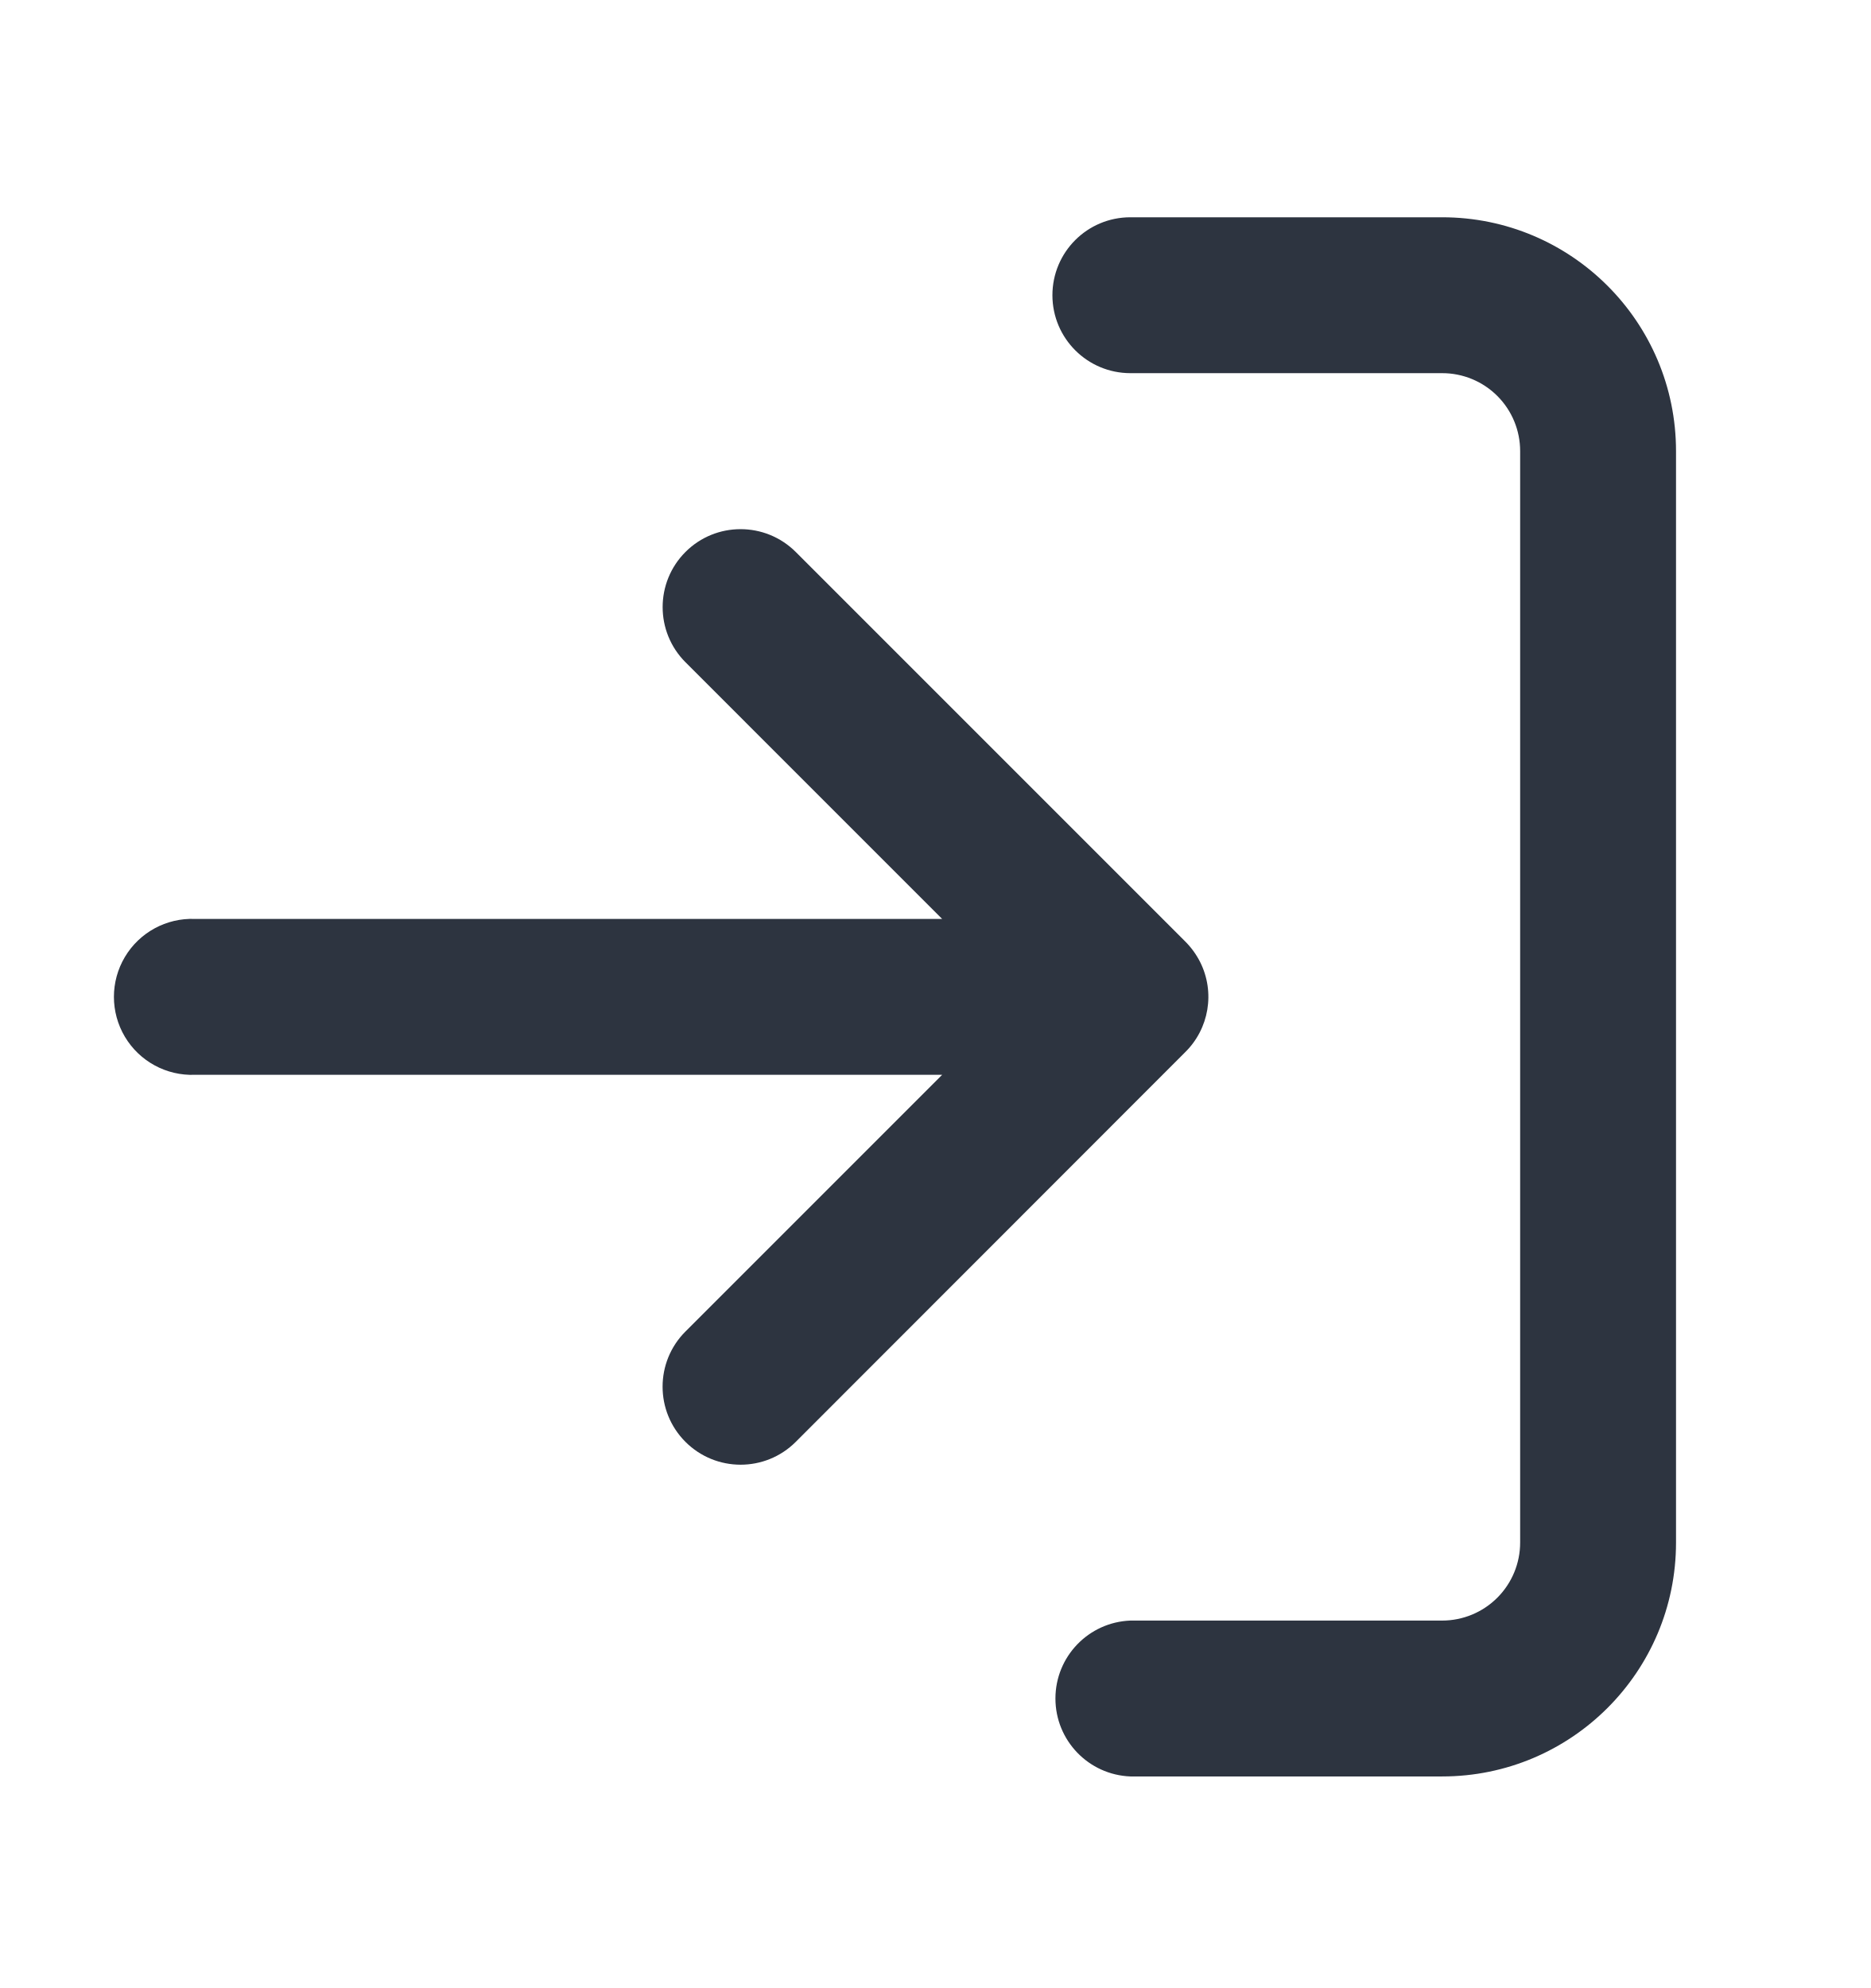
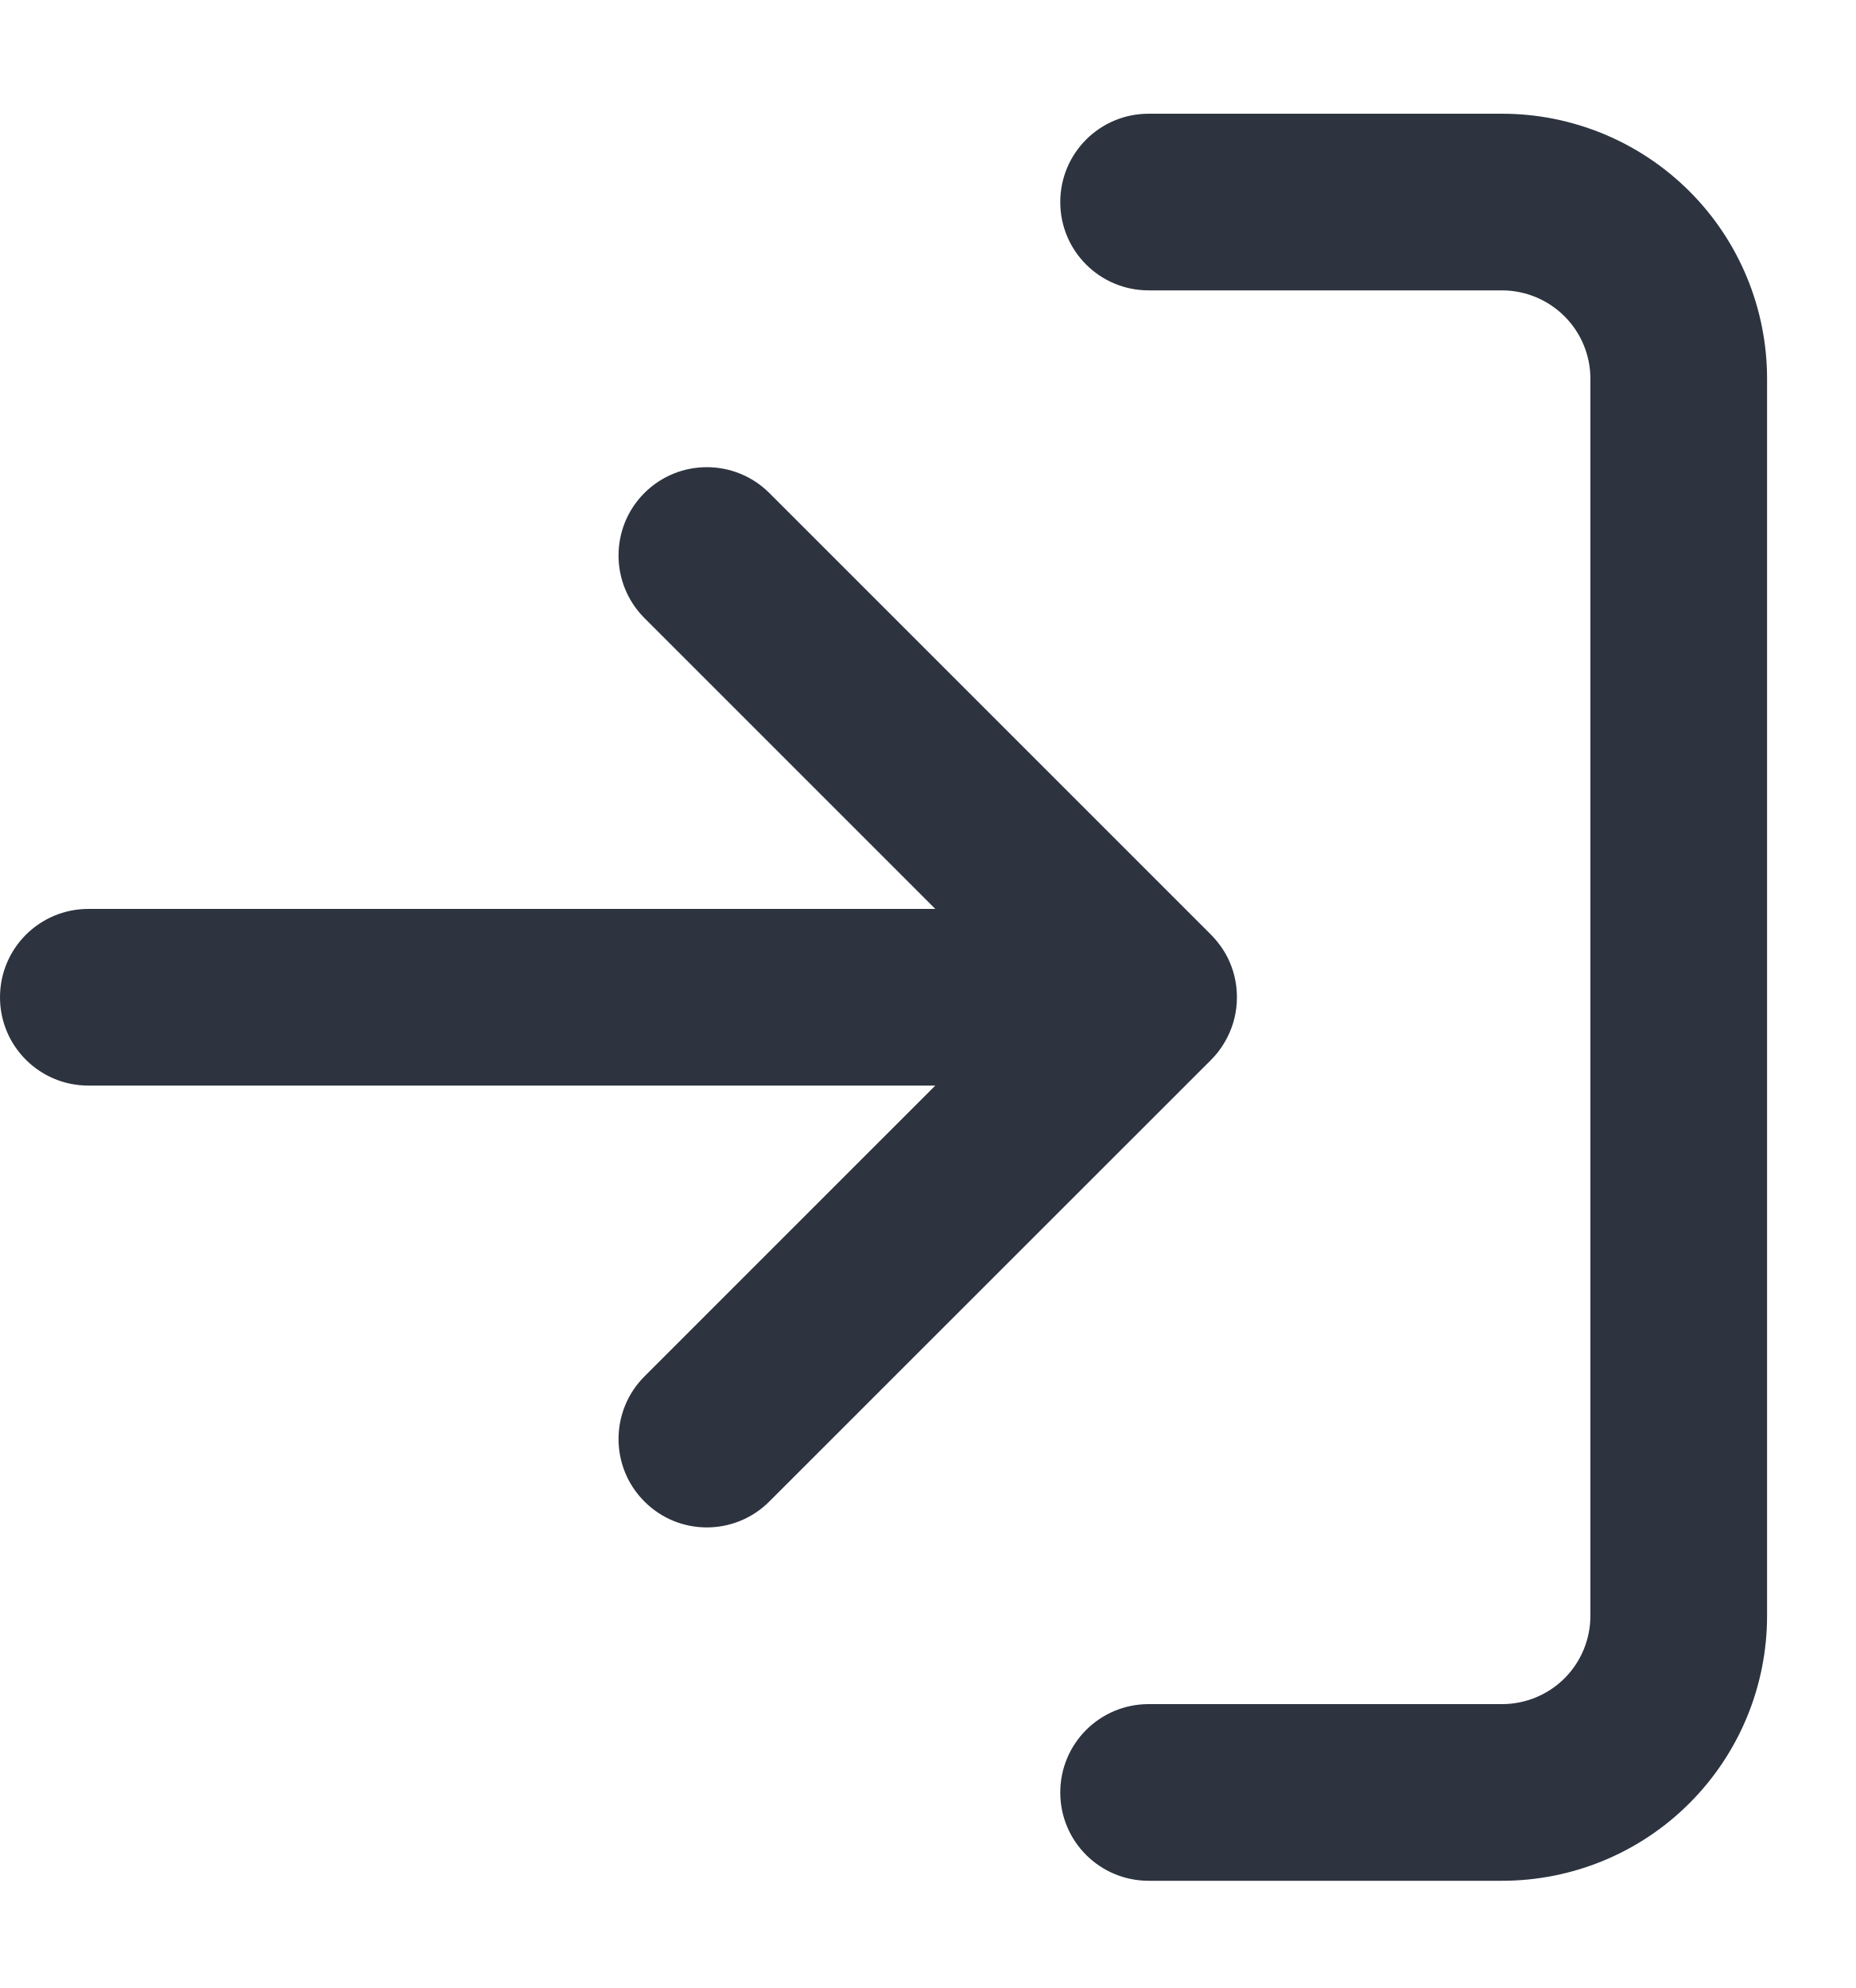
- <svg xmlns="http://www.w3.org/2000/svg" width="16" height="17" fill="none">
-   <path fill-rule="evenodd" clip-rule="evenodd" d="M9 2.525c0-.369.298-.667.667-.667h2.666a2 2 0 0 1 2 2v9.333a2 2 0 0 1-2 2H9.667a.667.667 0 0 1 0-1.333h2.666A.667.667 0 0 0 13 13.19V3.858a.666.666 0 0 0-.667-.667H9.667A.667.667 0 0 1 9 2.525ZM5.862 4.72c.26-.26.682-.26.943 0l3.329 3.329a.69.69 0 0 1 .129.177.664.664 0 0 1-.13.774l-3.328 3.33a.667.667 0 1 1-.943-.944l2.195-2.195h-6.39a.667.667 0 1 1 0-1.333h6.39L5.862 5.663a.667.667 0 0 1 0-.943Z" fill="#2D3440" />
+ <svg xmlns="http://www.w3.org/2000/svg" width="14" height="15" viewBox="0 0 14 15" fill="none">
+   <path fill-rule="evenodd" clip-rule="evenodd" d="M8 1.525C8 1.156 8.298 0.858 8.667 0.858H11.333C11.864 0.858 12.373 1.069 12.748 1.444C13.123 1.819 13.333 2.328 13.333 2.858V12.191C13.333 12.722 13.123 13.23 12.748 13.605C12.373 13.981 11.864 14.191 11.333 14.191H8.667C8.298 14.191 8 13.893 8 13.525C8 13.156 8.298 12.858 8.667 12.858H11.333C11.51 12.858 11.68 12.788 11.805 12.663C11.93 12.538 12 12.368 12 12.191V2.858C12 2.681 11.93 2.512 11.805 2.387C11.68 2.262 11.51 2.191 11.333 2.191H8.667C8.298 2.191 8 1.893 8 1.525ZM4.862 3.72C5.122 3.46 5.544 3.46 5.805 3.72L9.134 7.049C9.151 7.066 9.167 7.084 9.182 7.102C9.214 7.141 9.241 7.182 9.263 7.226C9.308 7.316 9.333 7.417 9.333 7.525C9.333 7.633 9.307 7.736 9.261 7.826C9.241 7.866 9.216 7.905 9.188 7.941C9.171 7.962 9.153 7.982 9.134 8.001L5.805 11.329C5.544 11.59 5.122 11.59 4.862 11.329C4.602 11.069 4.602 10.647 4.862 10.386L7.057 8.191H0.667C0.298 8.191 0 7.893 0 7.525C0 7.156 0.298 6.858 0.667 6.858H7.057L4.862 4.663C4.602 4.402 4.602 3.98 4.862 3.72Z" fill="#2D3440" />
</svg>
